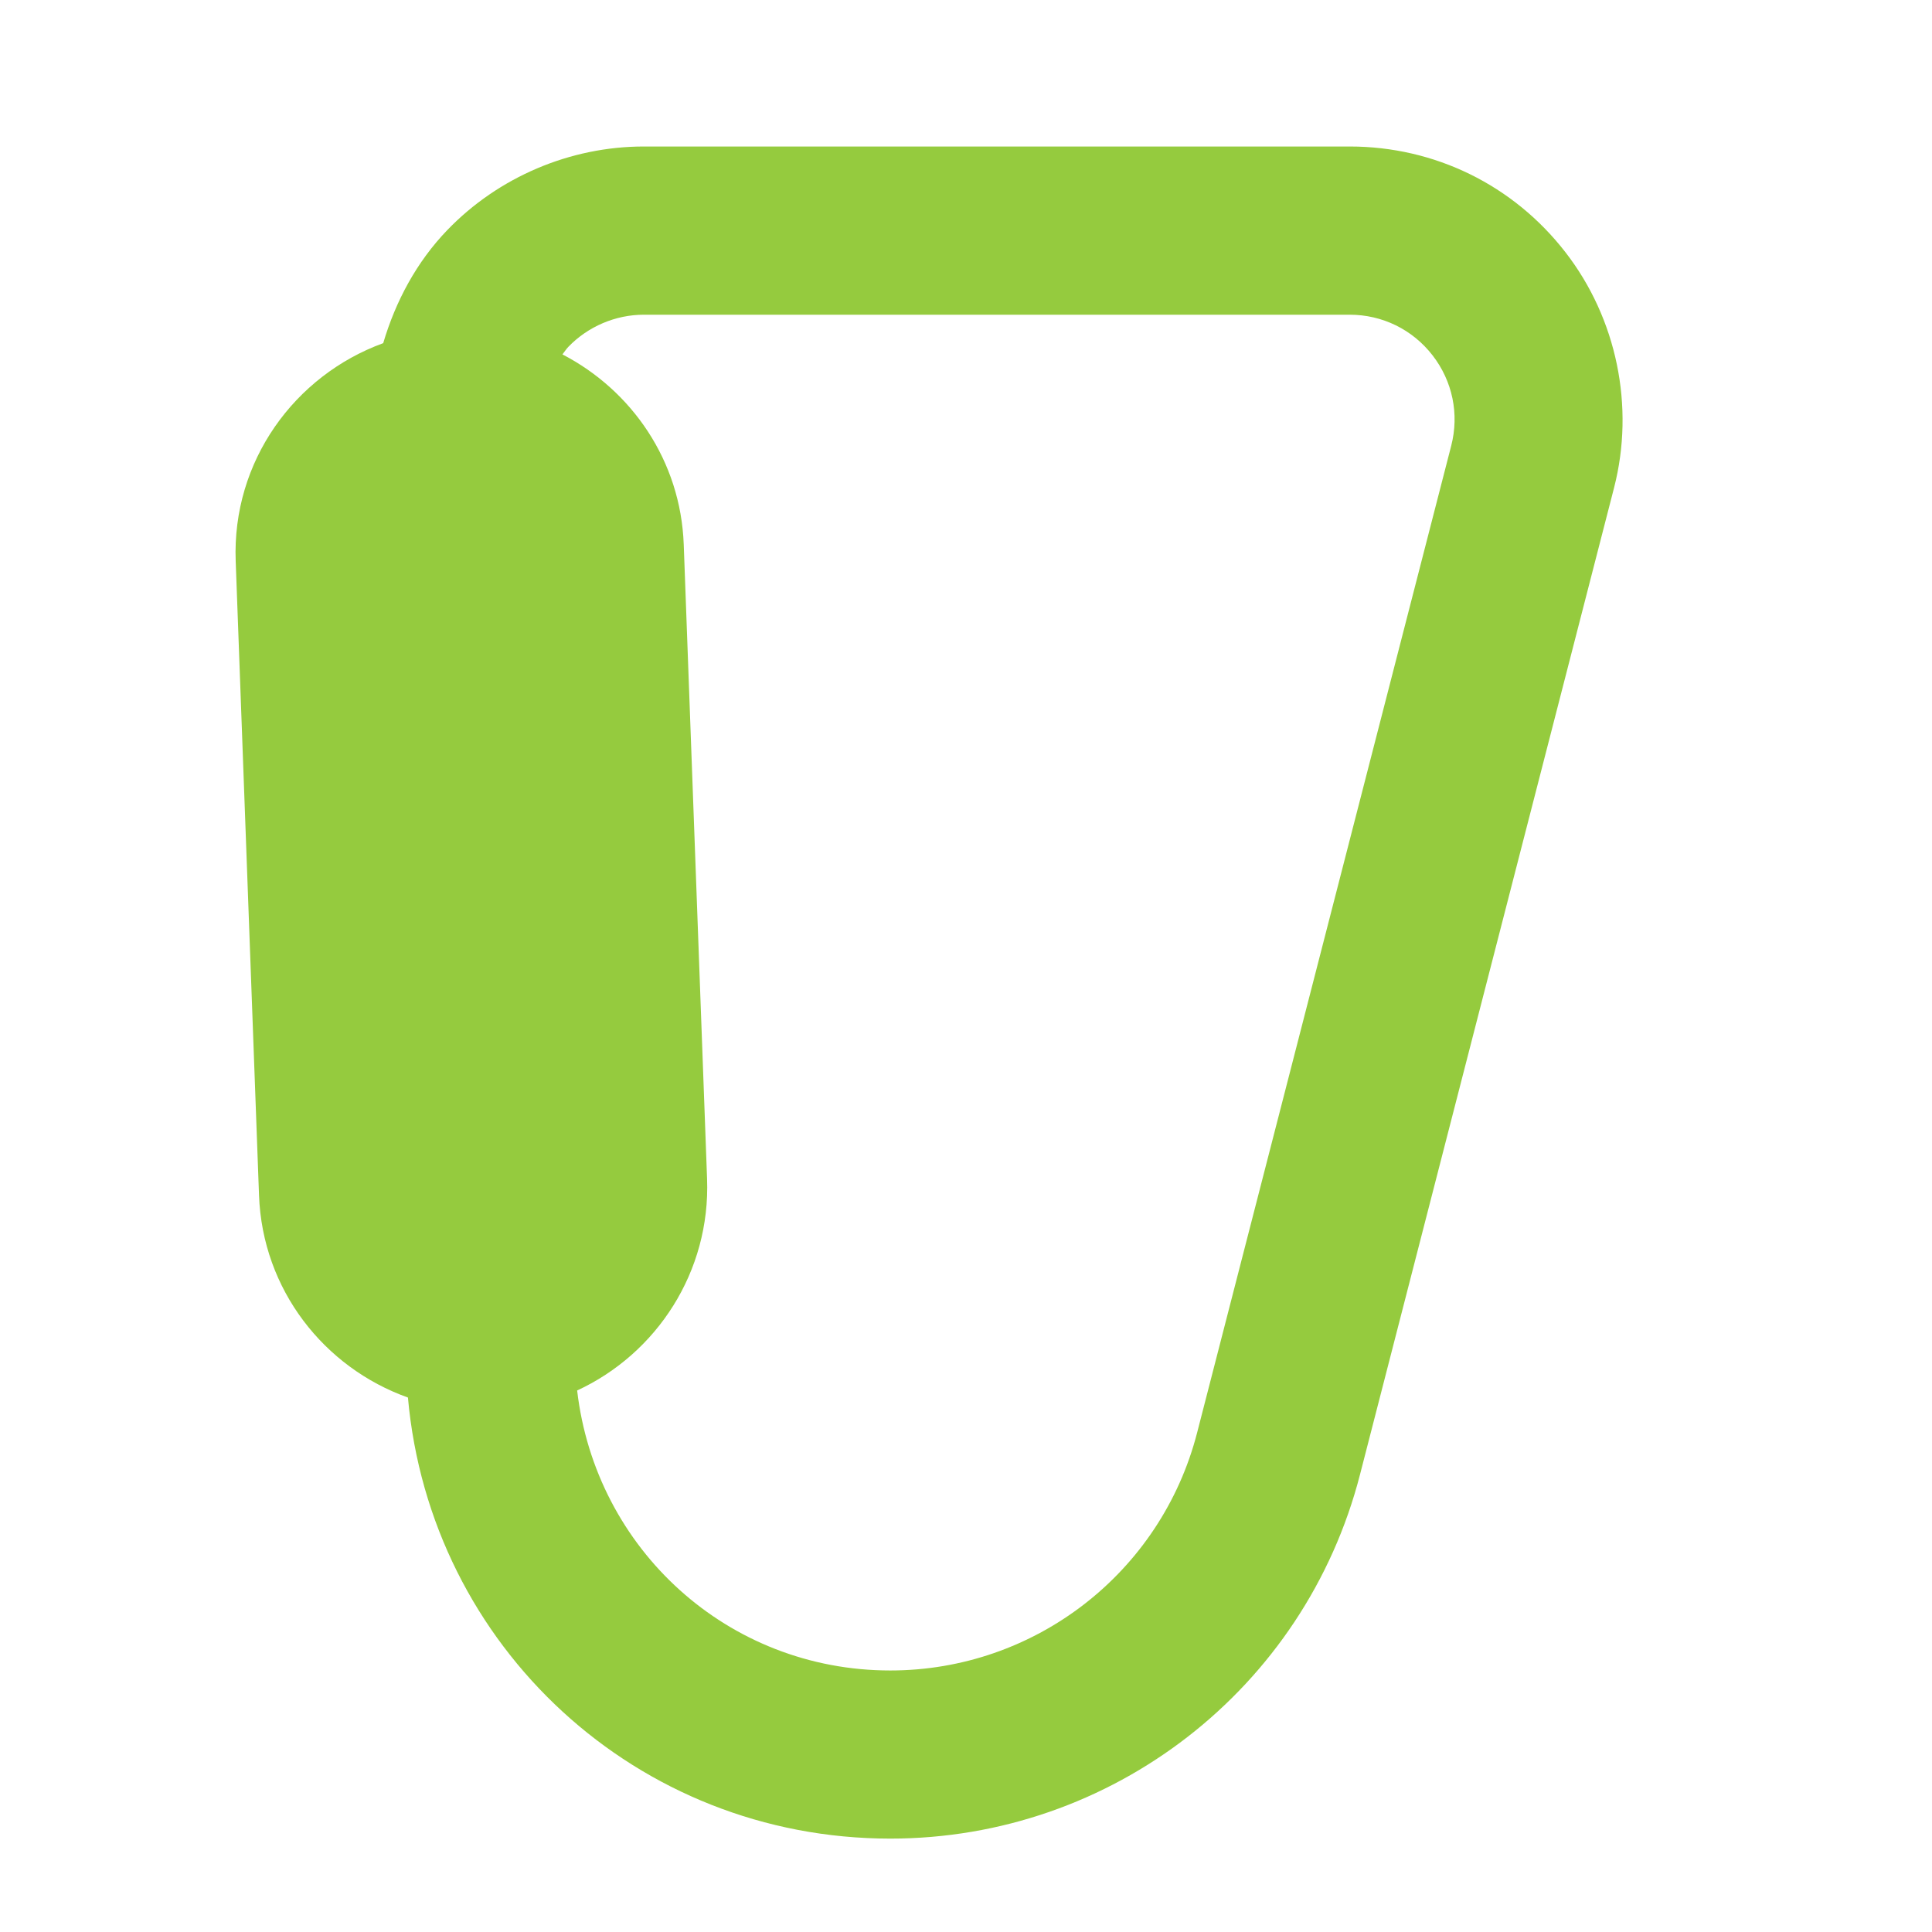
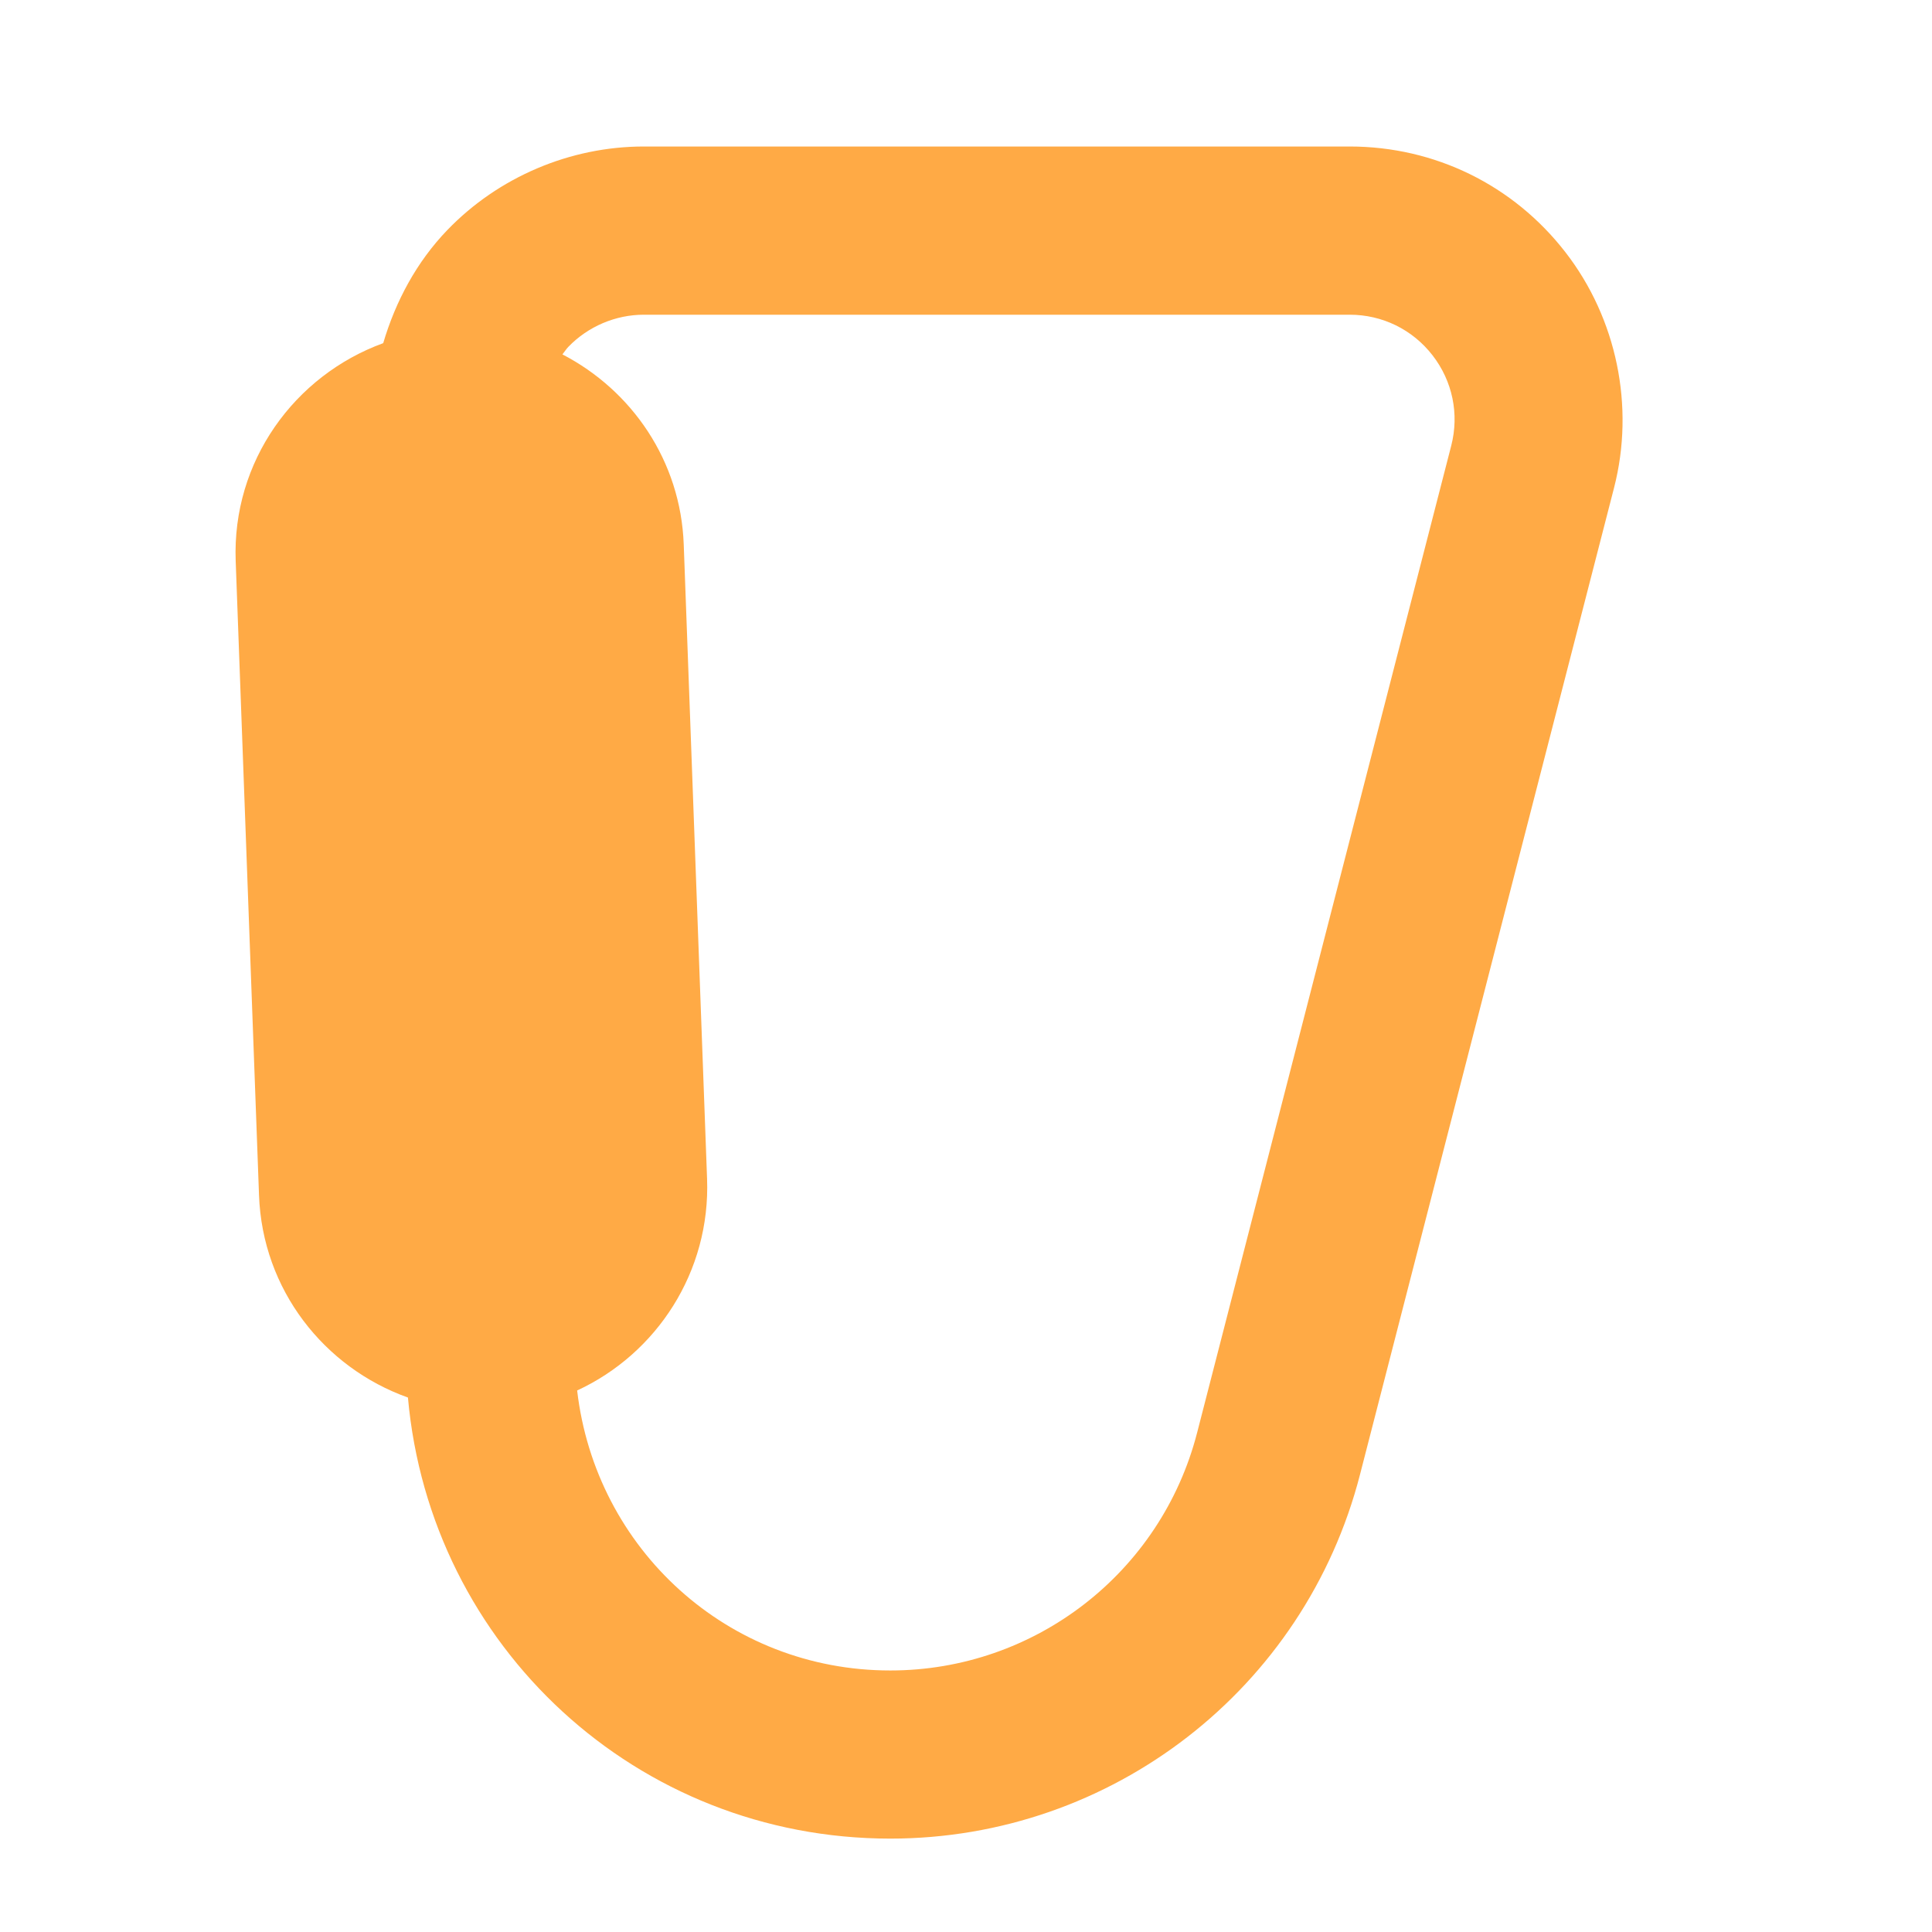
<svg xmlns="http://www.w3.org/2000/svg" width="65" height="65" viewBox="0 0 65 65" id="svg2" version="1.1">
  <defs id="defs4">
    <clipPath clipPathUnits="userSpaceOnUse" id="clipPath362">
      <path d="m 0,368 595.28,0 0,-368 L 0,0 0,368 Z" id="path364" />
    </clipPath>
    <clipPath clipPathUnits="userSpaceOnUse" id="clipPath346">
      <path d="m 0,368 595.28,0 0,-368 L 0,0 0,368 Z" id="path348" />
    </clipPath>
  </defs>
  <g id="layer1" transform="translate(0,-987.3622)">
    <g transform="matrix(2.607958,0,0,-2.607958,-1336.475,1147.235)" id="g342">
      <g id="g344" clip-path="url(#clipPath346)">
        <g id="g350" transform="translate(531.1818,55.552)">
-           <path d="m 0,0 -3.278,-12.732 c -0.465,-1.806 -2.093,-3.068 -3.958,-3.068 -2.097,0 -3.802,1.565 -4.04,3.612 1.026,0.475 1.721,1.531 1.676,2.731 l -0.301,8.182 c -0.039,1.079 -0.67,1.989 -1.565,2.453 0.026,0.032 0.048,0.068 0.077,0.098 0.254,0.263 0.609,0.414 0.974,0.414 l 9.105,0 c 0.421,0 0.811,-0.191 1.069,-0.524 C 0.017,0.833 0.105,0.408 0,0 M 1.474,2.495 C 0.802,3.363 -0.213,3.86 -1.31,3.86 l -9.105,0 c -0.951,0 -1.876,-0.393 -2.536,-1.078 -0.396,-0.411 -0.667,-0.918 -0.827,-1.459 -1.146,-0.418 -1.951,-1.526 -1.903,-2.811 l 0.301,-8.182 c 0.044,-1.217 0.839,-2.223 1.921,-2.609 0.288,-3.216 2.955,-5.69 6.223,-5.69 2.856,0 5.347,1.931 6.059,4.696 L 2.101,-0.541 C 2.37,0.506 2.136,1.641 1.474,2.495" style="fill:#95cb3e;fill-opacity:1;fill-rule:nonzero;stroke:none" id="path352" />
+           <path d="m 0,0 -3.278,-12.732 c -0.465,-1.806 -2.093,-3.068 -3.958,-3.068 -2.097,0 -3.802,1.565 -4.04,3.612 1.026,0.475 1.721,1.531 1.676,2.731 l -0.301,8.182 c -0.039,1.079 -0.67,1.989 -1.565,2.453 0.026,0.032 0.048,0.068 0.077,0.098 0.254,0.263 0.609,0.414 0.974,0.414 l 9.105,0 c 0.421,0 0.811,-0.191 1.069,-0.524 C 0.017,0.833 0.105,0.408 0,0 M 1.474,2.495 C 0.802,3.363 -0.213,3.86 -1.31,3.86 l -9.105,0 c -0.951,0 -1.876,-0.393 -2.536,-1.078 -0.396,-0.411 -0.667,-0.918 -0.827,-1.459 -1.146,-0.418 -1.951,-1.526 -1.903,-2.811 l 0.301,-8.182 c 0.044,-1.217 0.839,-2.223 1.921,-2.609 0.288,-3.216 2.955,-5.69 6.223,-5.69 2.856,0 5.347,1.931 6.059,4.696 L 2.101,-0.541 C 2.37,0.506 2.136,1.641 1.474,2.495" style="fill:#FFAA45;fill-opacity:1;fill-rule:nonzero;stroke:none" id="path352" />
        </g>
      </g>
    </g>
  </g>
</svg>
